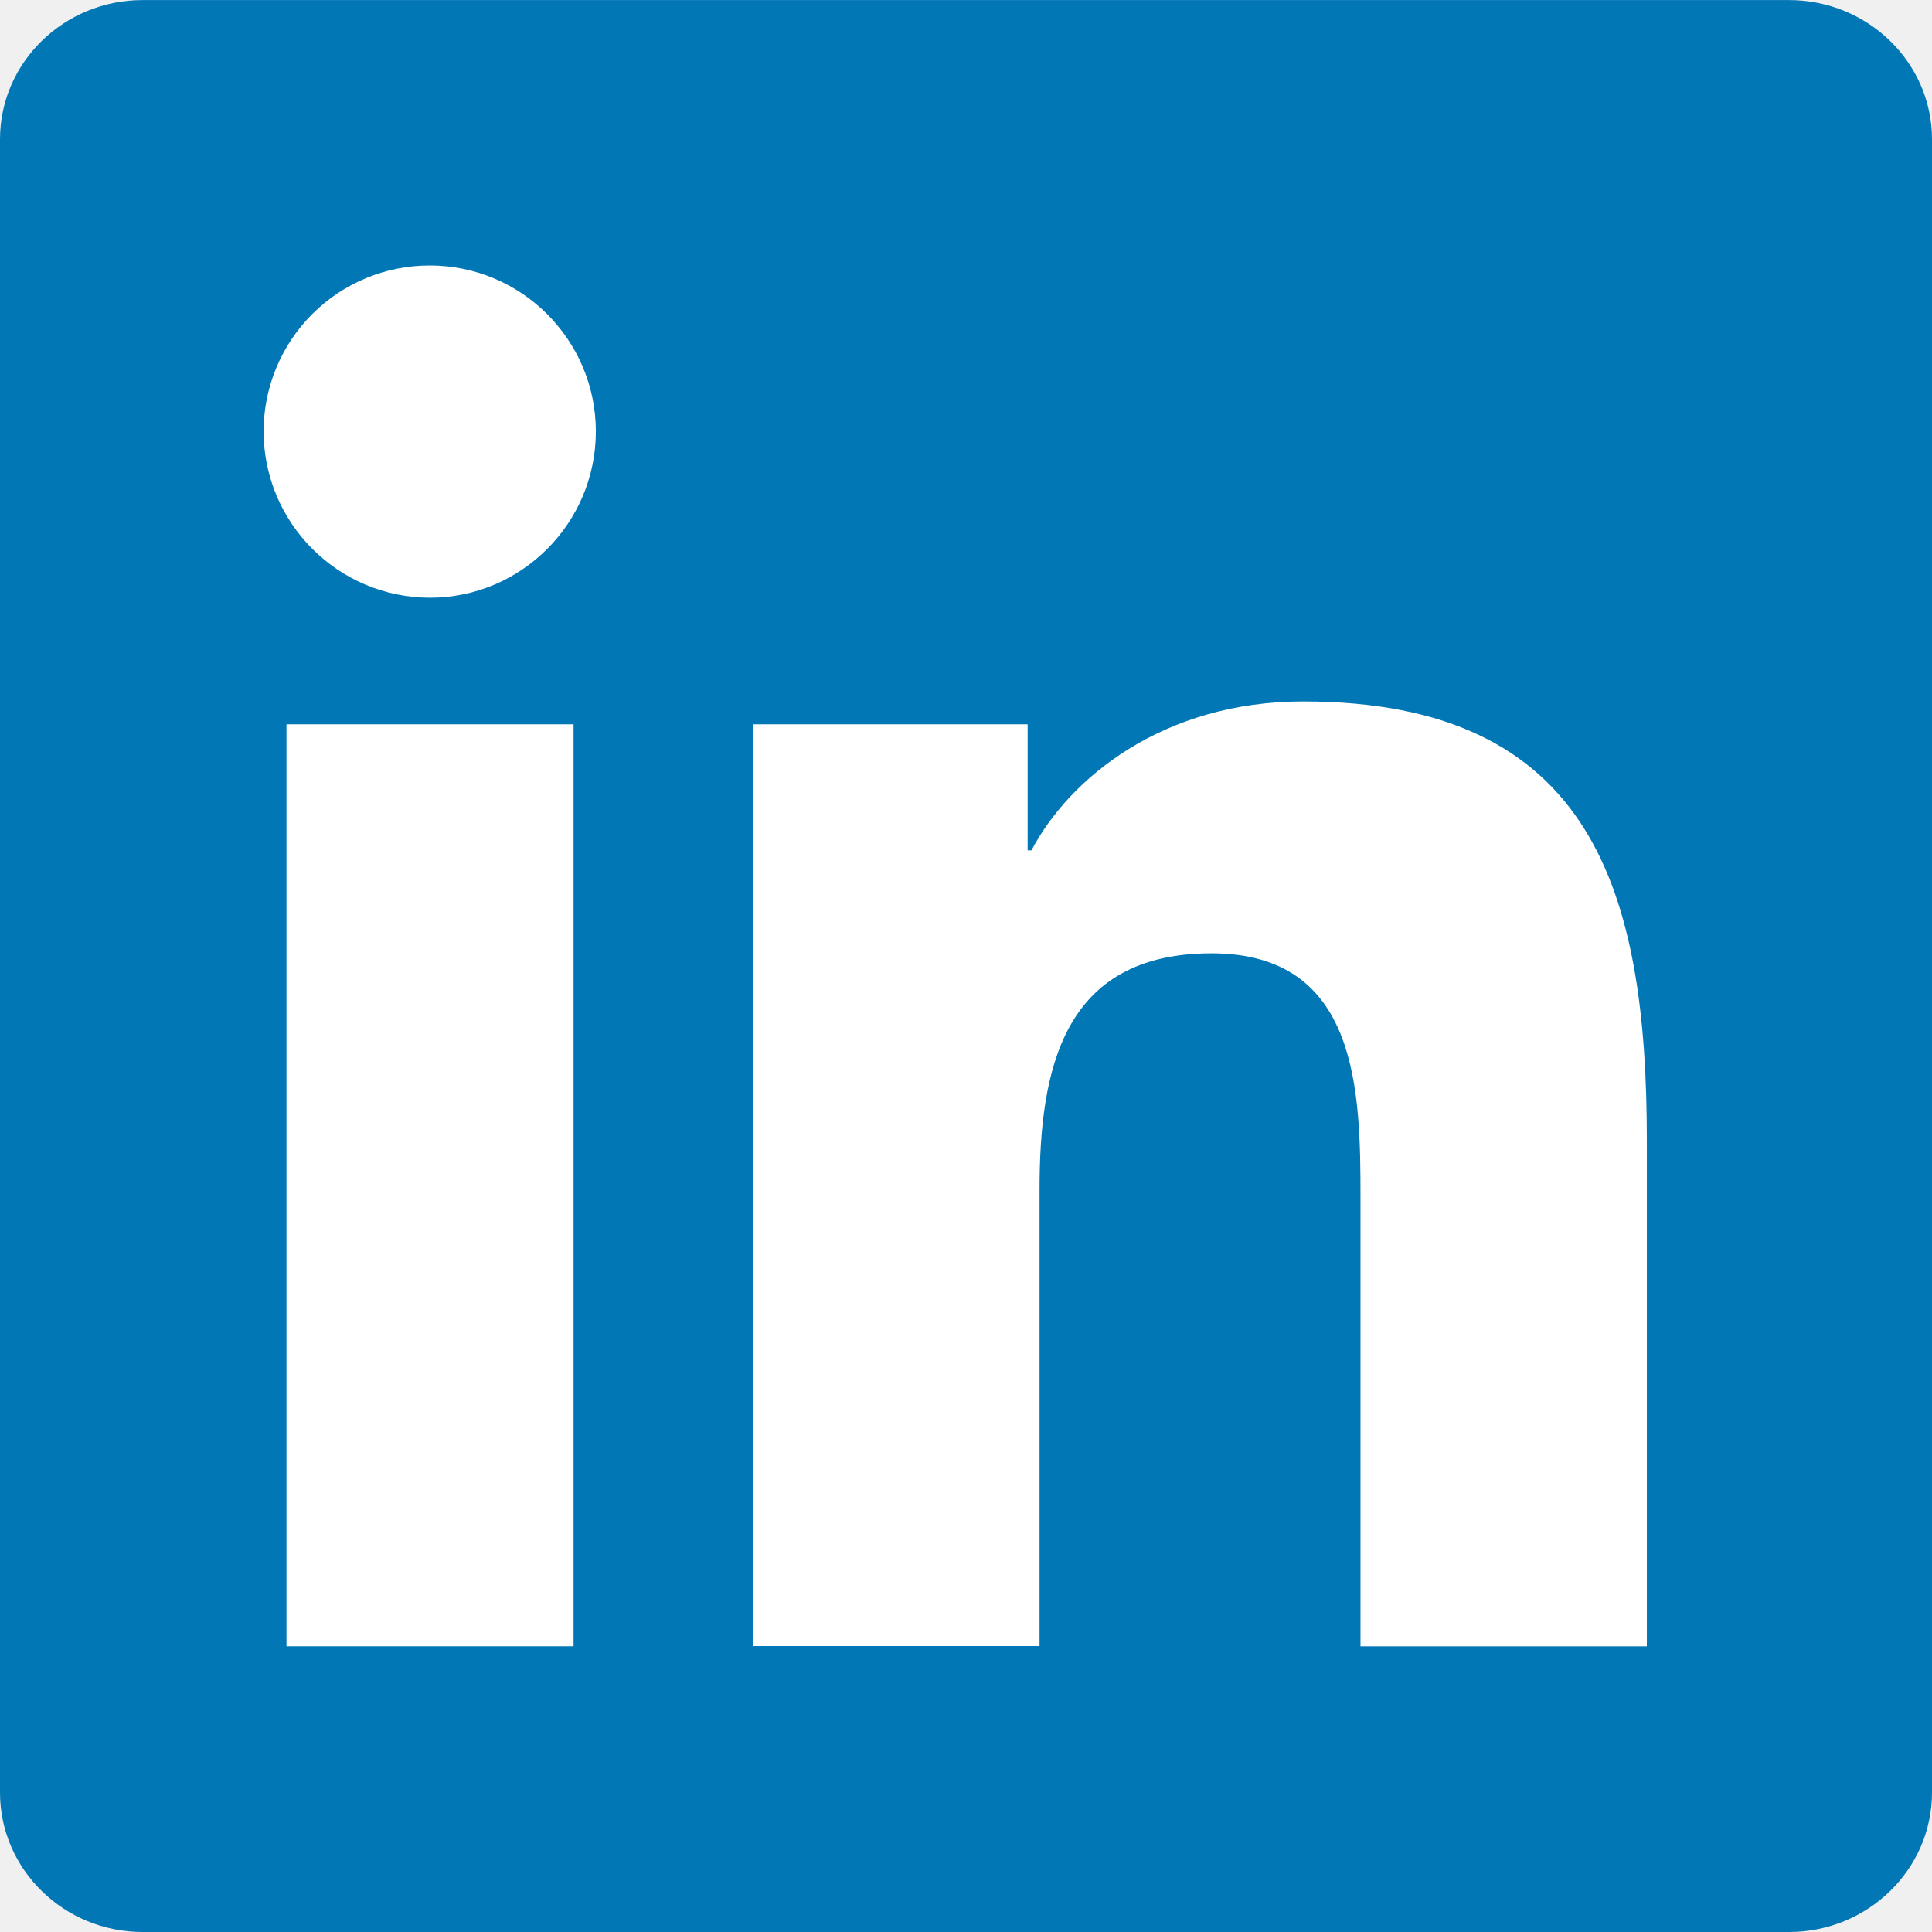
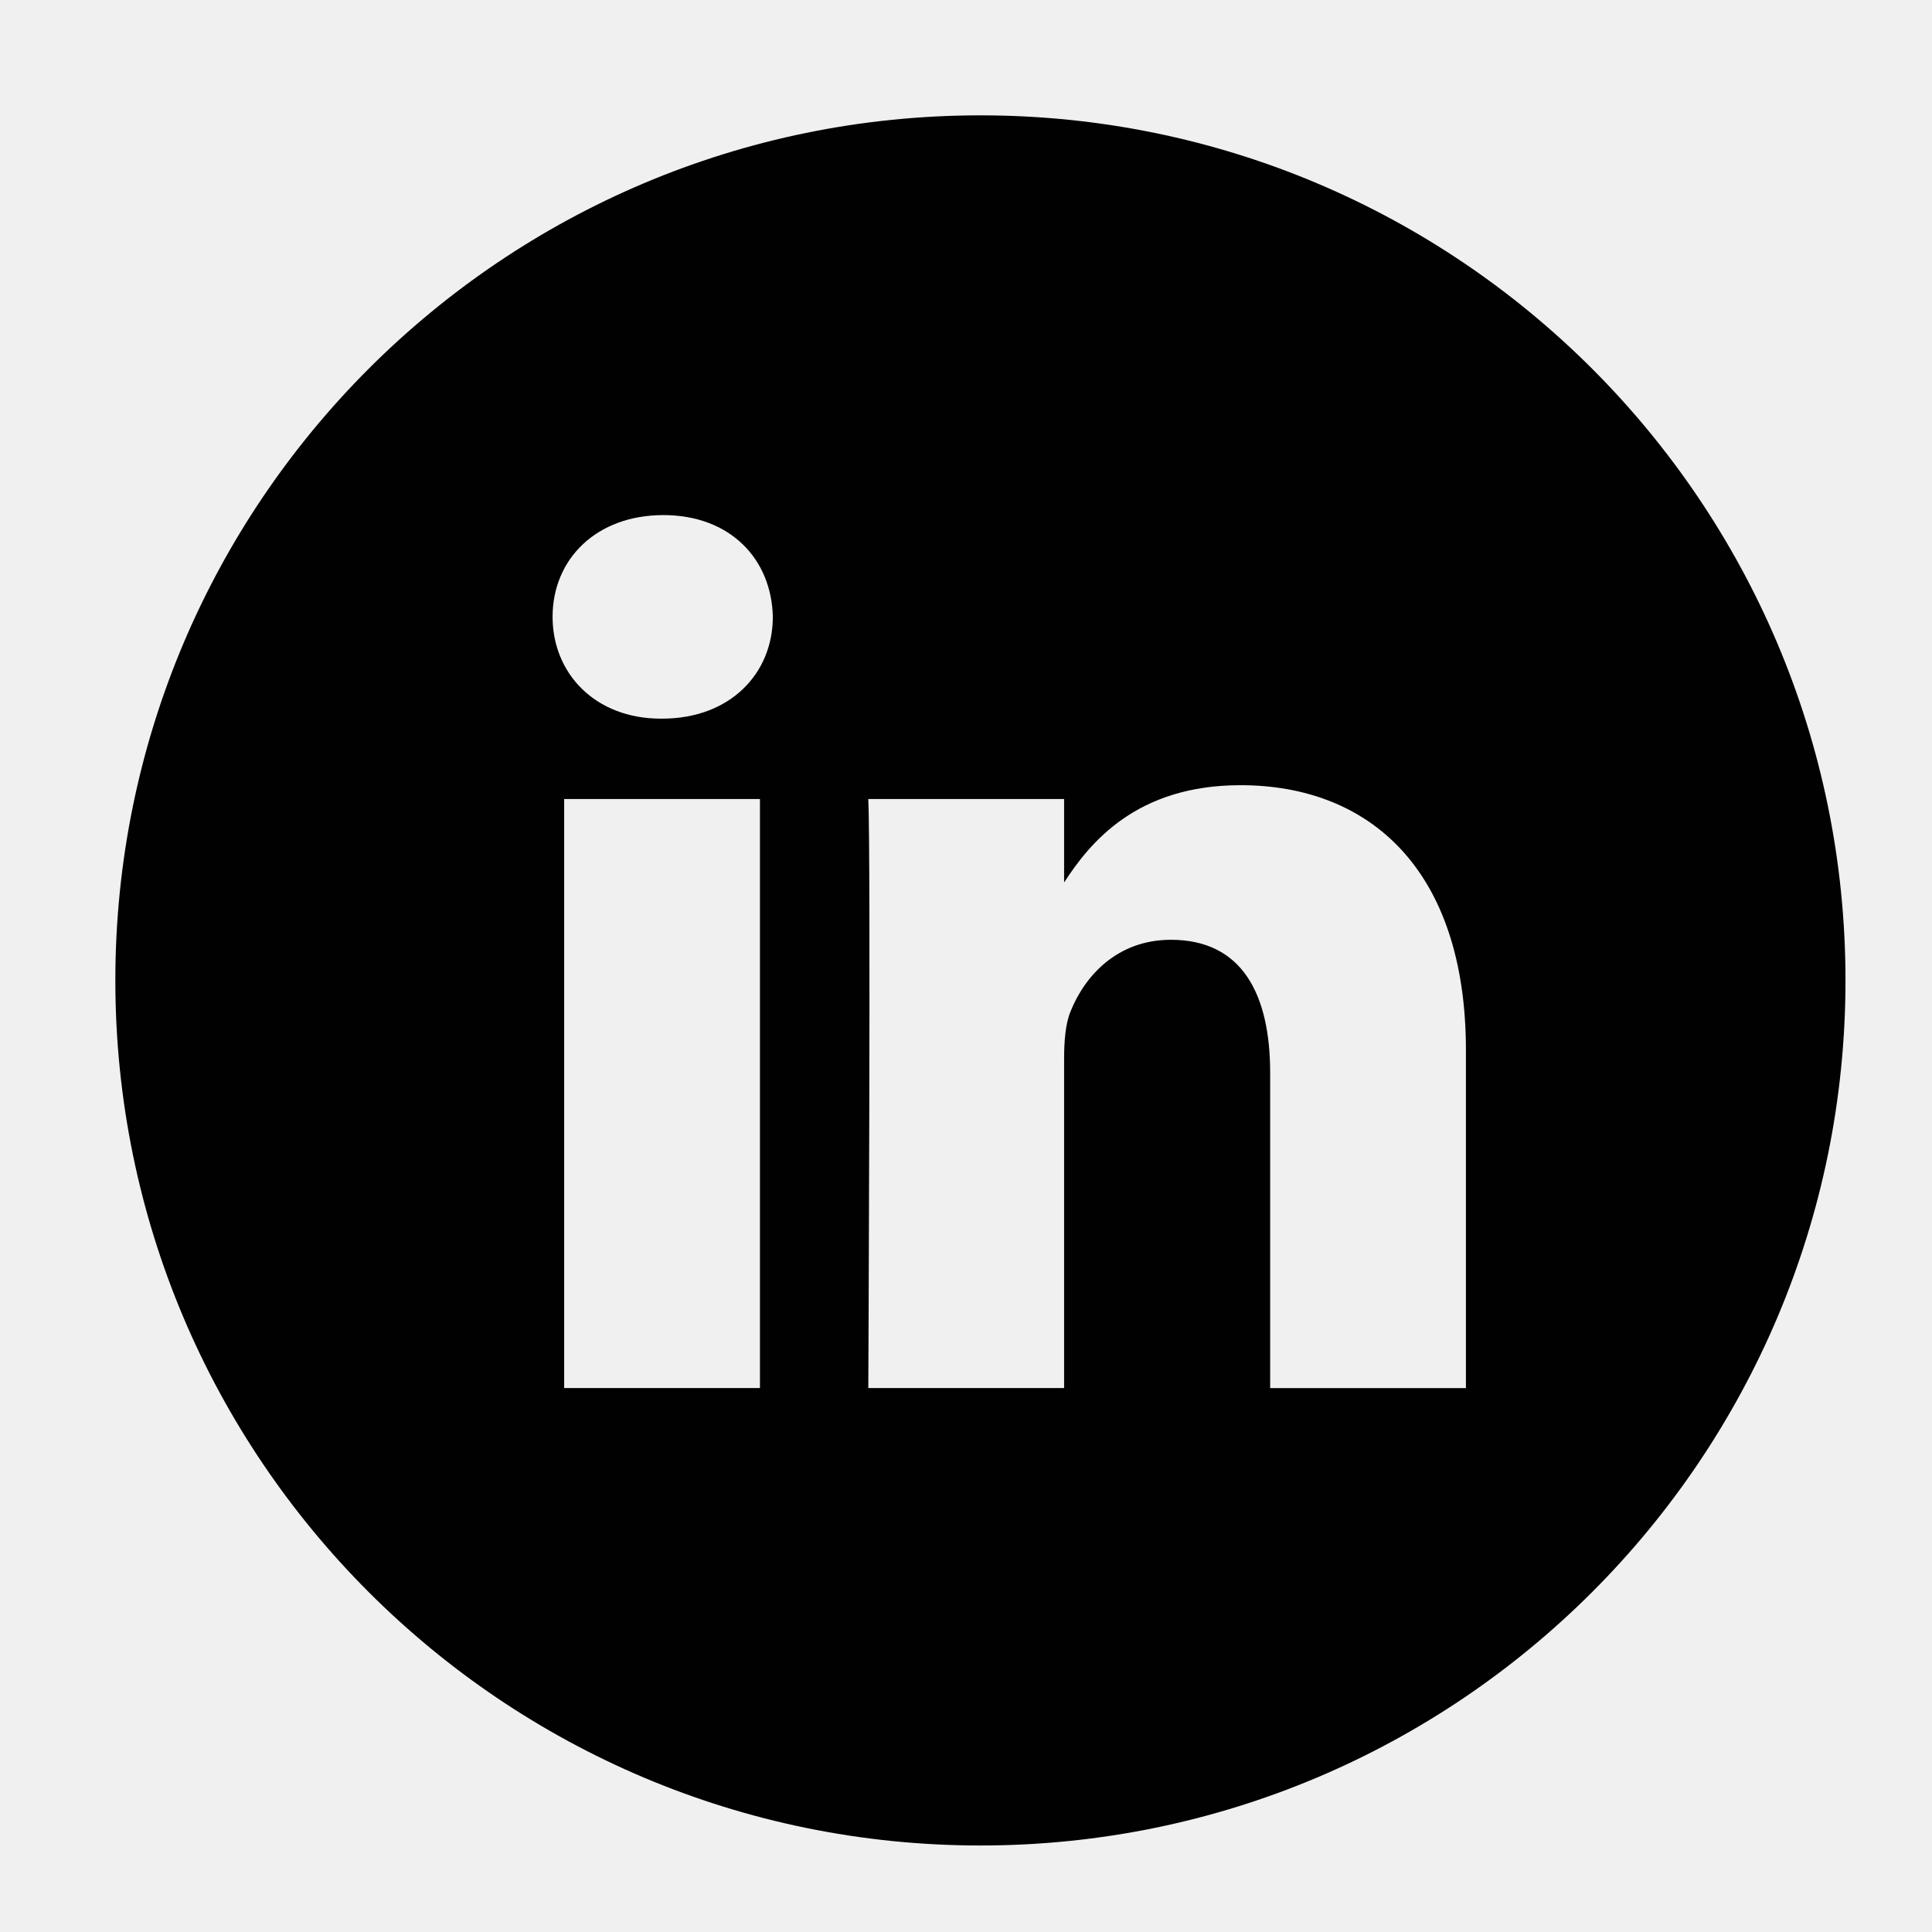
- <svg xmlns="http://www.w3.org/2000/svg" viewBox="0 0 32 32" width="64" height="64">
-   <path d="M29.63.001H2.362C1.06.001 0 1.034 0 2.306V29.69C0 30.965 1.06 32 2.362 32h27.27C30.937 32 32 30.965 32 29.69V2.306C32 1.034 30.937.001 29.63.001z" fill="#0177b5" />
-   <path d="M4.745 11.997H9.5v15.27H4.745zm2.374-7.6c1.517 0 2.75 1.233 2.75 2.75S8.636 9.9 7.12 9.9a2.76 2.76 0 0 1-2.754-2.753 2.75 2.75 0 0 1 2.753-2.75m5.35 7.6h4.552v2.087h.063c.634-1.2 2.182-2.466 4.5-2.466 4.806 0 5.693 3.163 5.693 7.274v8.376h-4.743V19.84c0-1.77-.032-4.05-2.466-4.05-2.47 0-2.85 1.93-2.85 3.92v7.554h-4.742v-15.27z" fill="#fff" />
+ <svg xmlns="http://www.w3.org/2000/svg" height="67px" id="Layer_1" style="enable-background:new 0 0 67 67;" version="1.1" viewBox="0 0 67 67" width="67px" xml:space="preserve">
+   <path d="M50.837,48.137V36.425c0-6.275-3.35-9.195-7.816-9.195  c-3.604,0-5.219,1.983-6.119,3.374V27.71h-6.79c0.09,1.917,0,20.427,0,20.427h6.79V36.729c0-0.609,0.044-1.219,0.224-1.655  c0.49-1.22,1.607-2.483,3.482-2.483c2.458,0,3.44,1.873,3.44,4.618v10.929H50.837z M22.959,24.922c2.367,0,3.842-1.57,3.842-3.531  c-0.044-2.003-1.475-3.528-3.797-3.528s-3.841,1.524-3.841,3.528c0,1.961,1.474,3.531,3.753,3.531H22.959z M34,64  C17.432,64,4,50.568,4,34C4,17.431,17.432,4,34,4s30,13.431,30,30C64,50.568,50.568,64,34,64z M26.354,48.137V27.71h-6.789v20.427  H26.354z" style="fill-rule:evenodd;clip-rule:evenodd;fill:#010101;" />
</svg>
